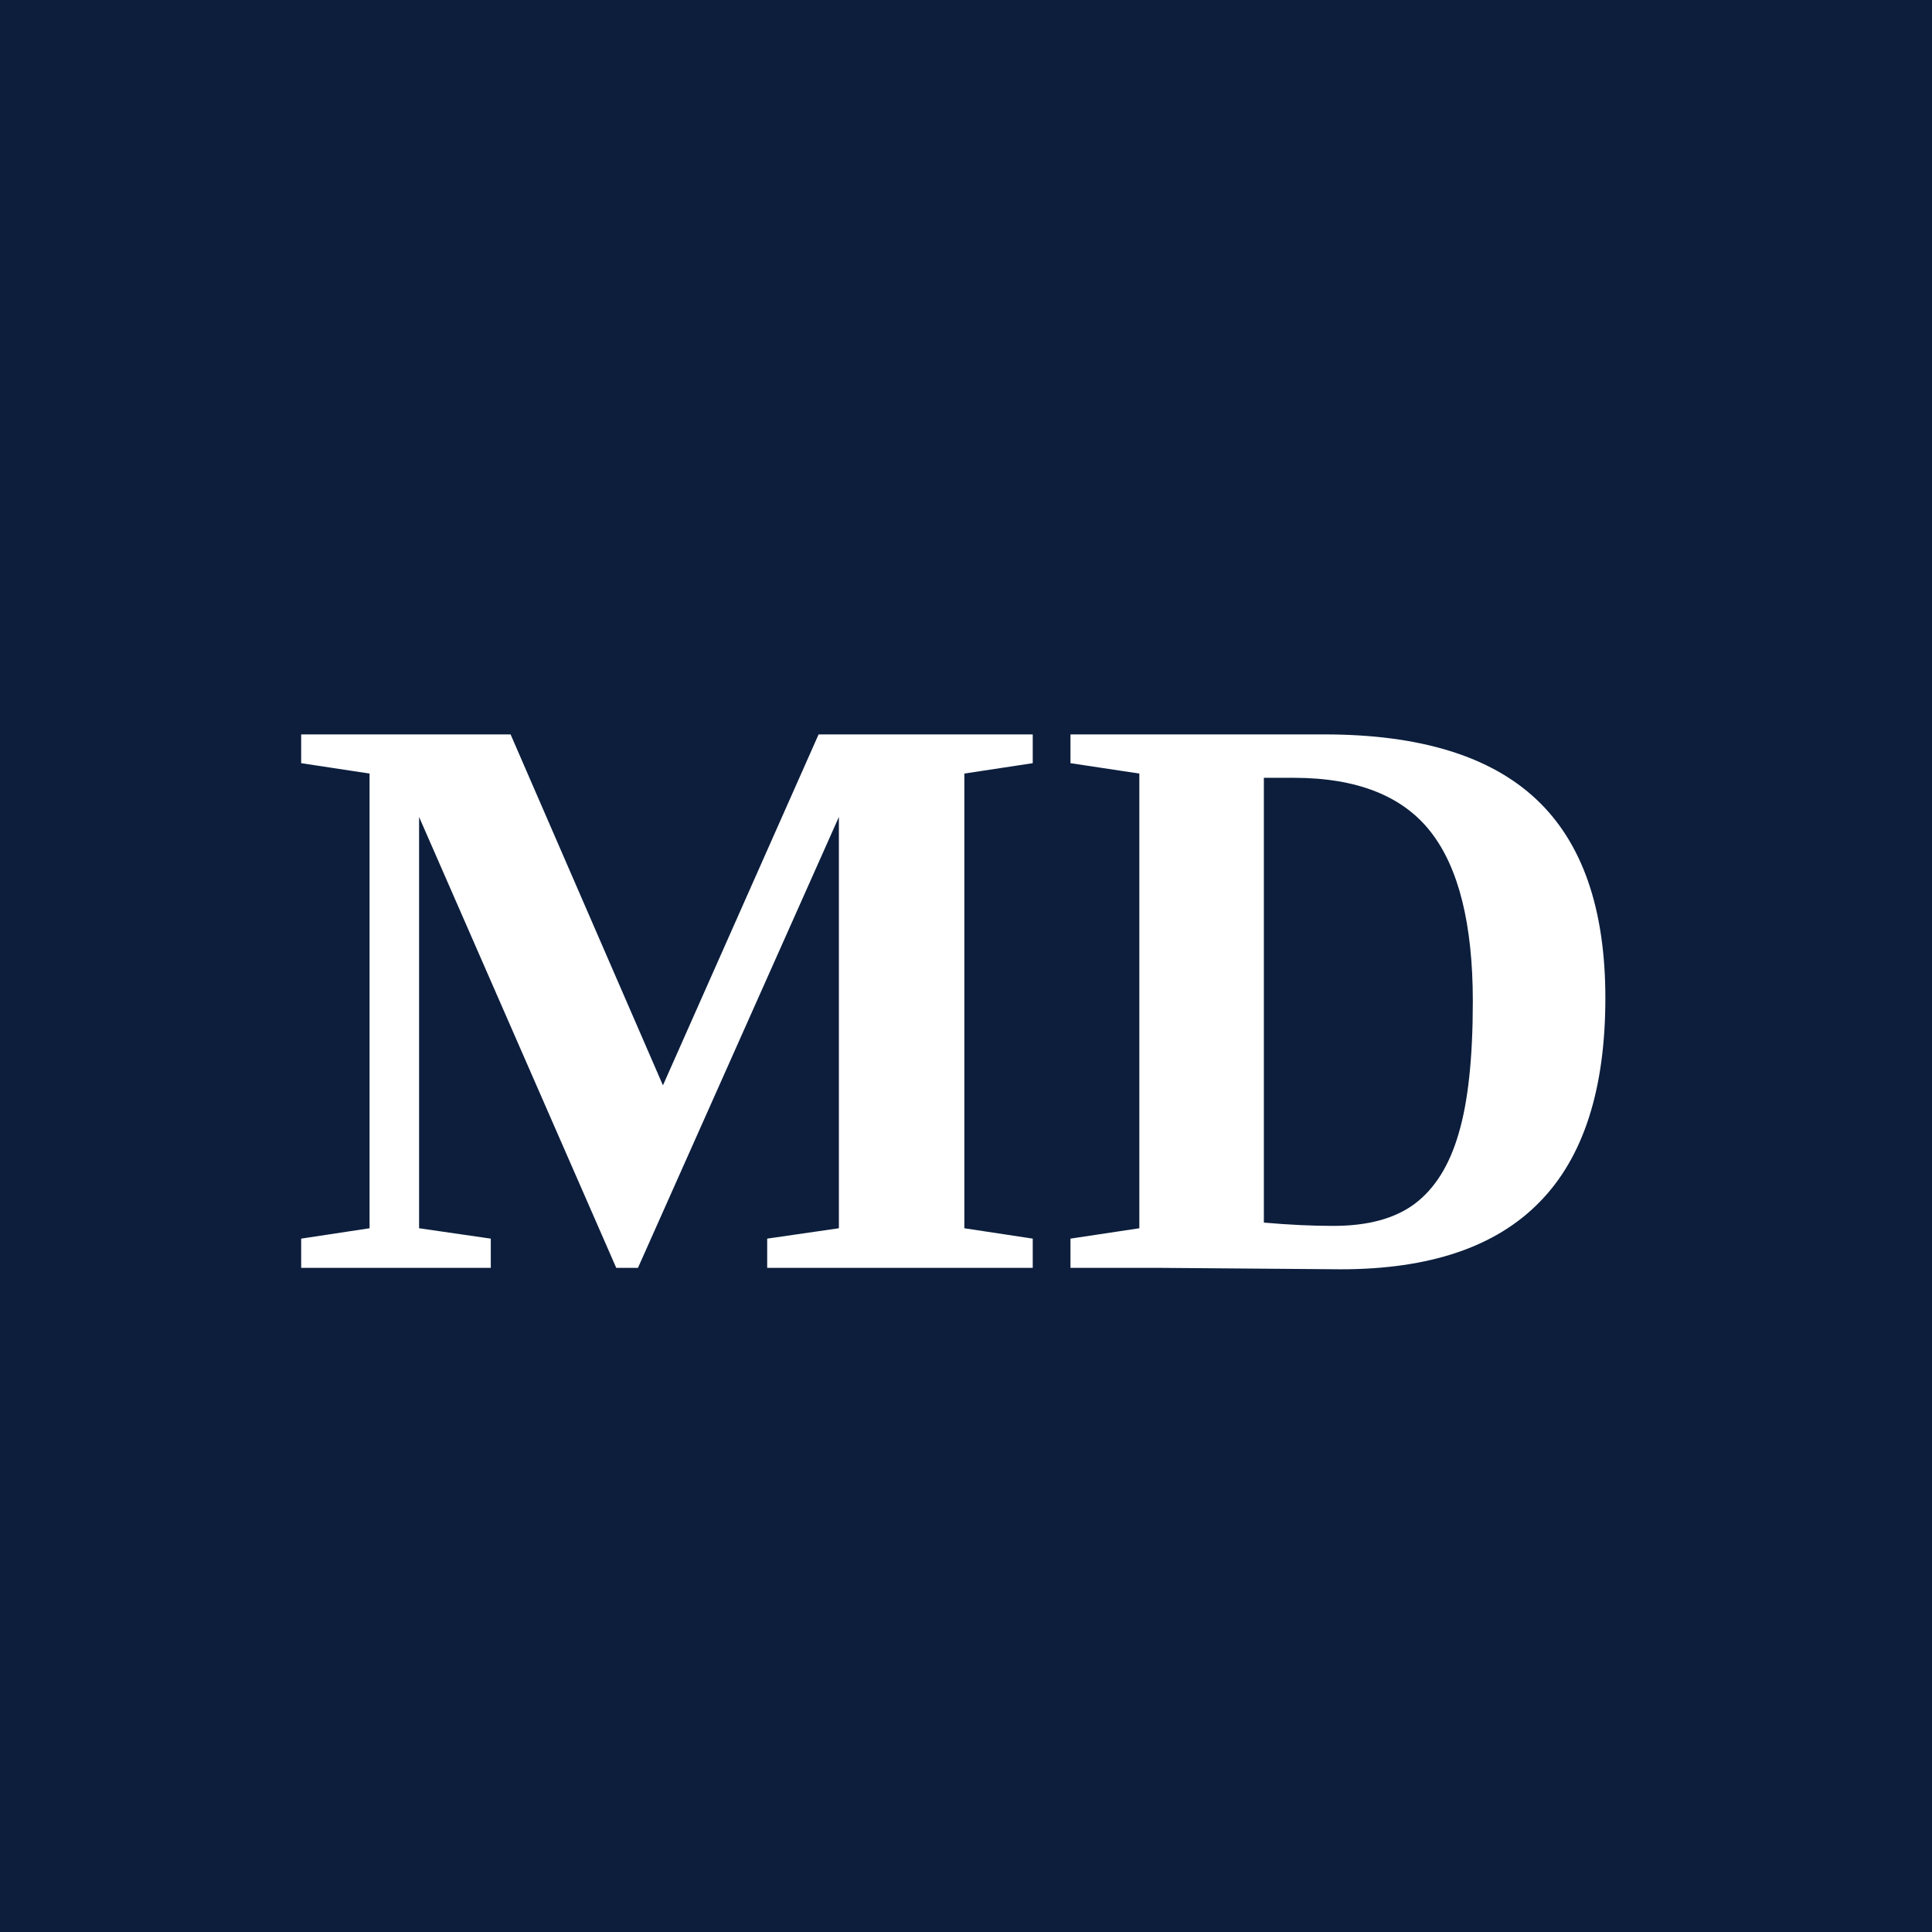
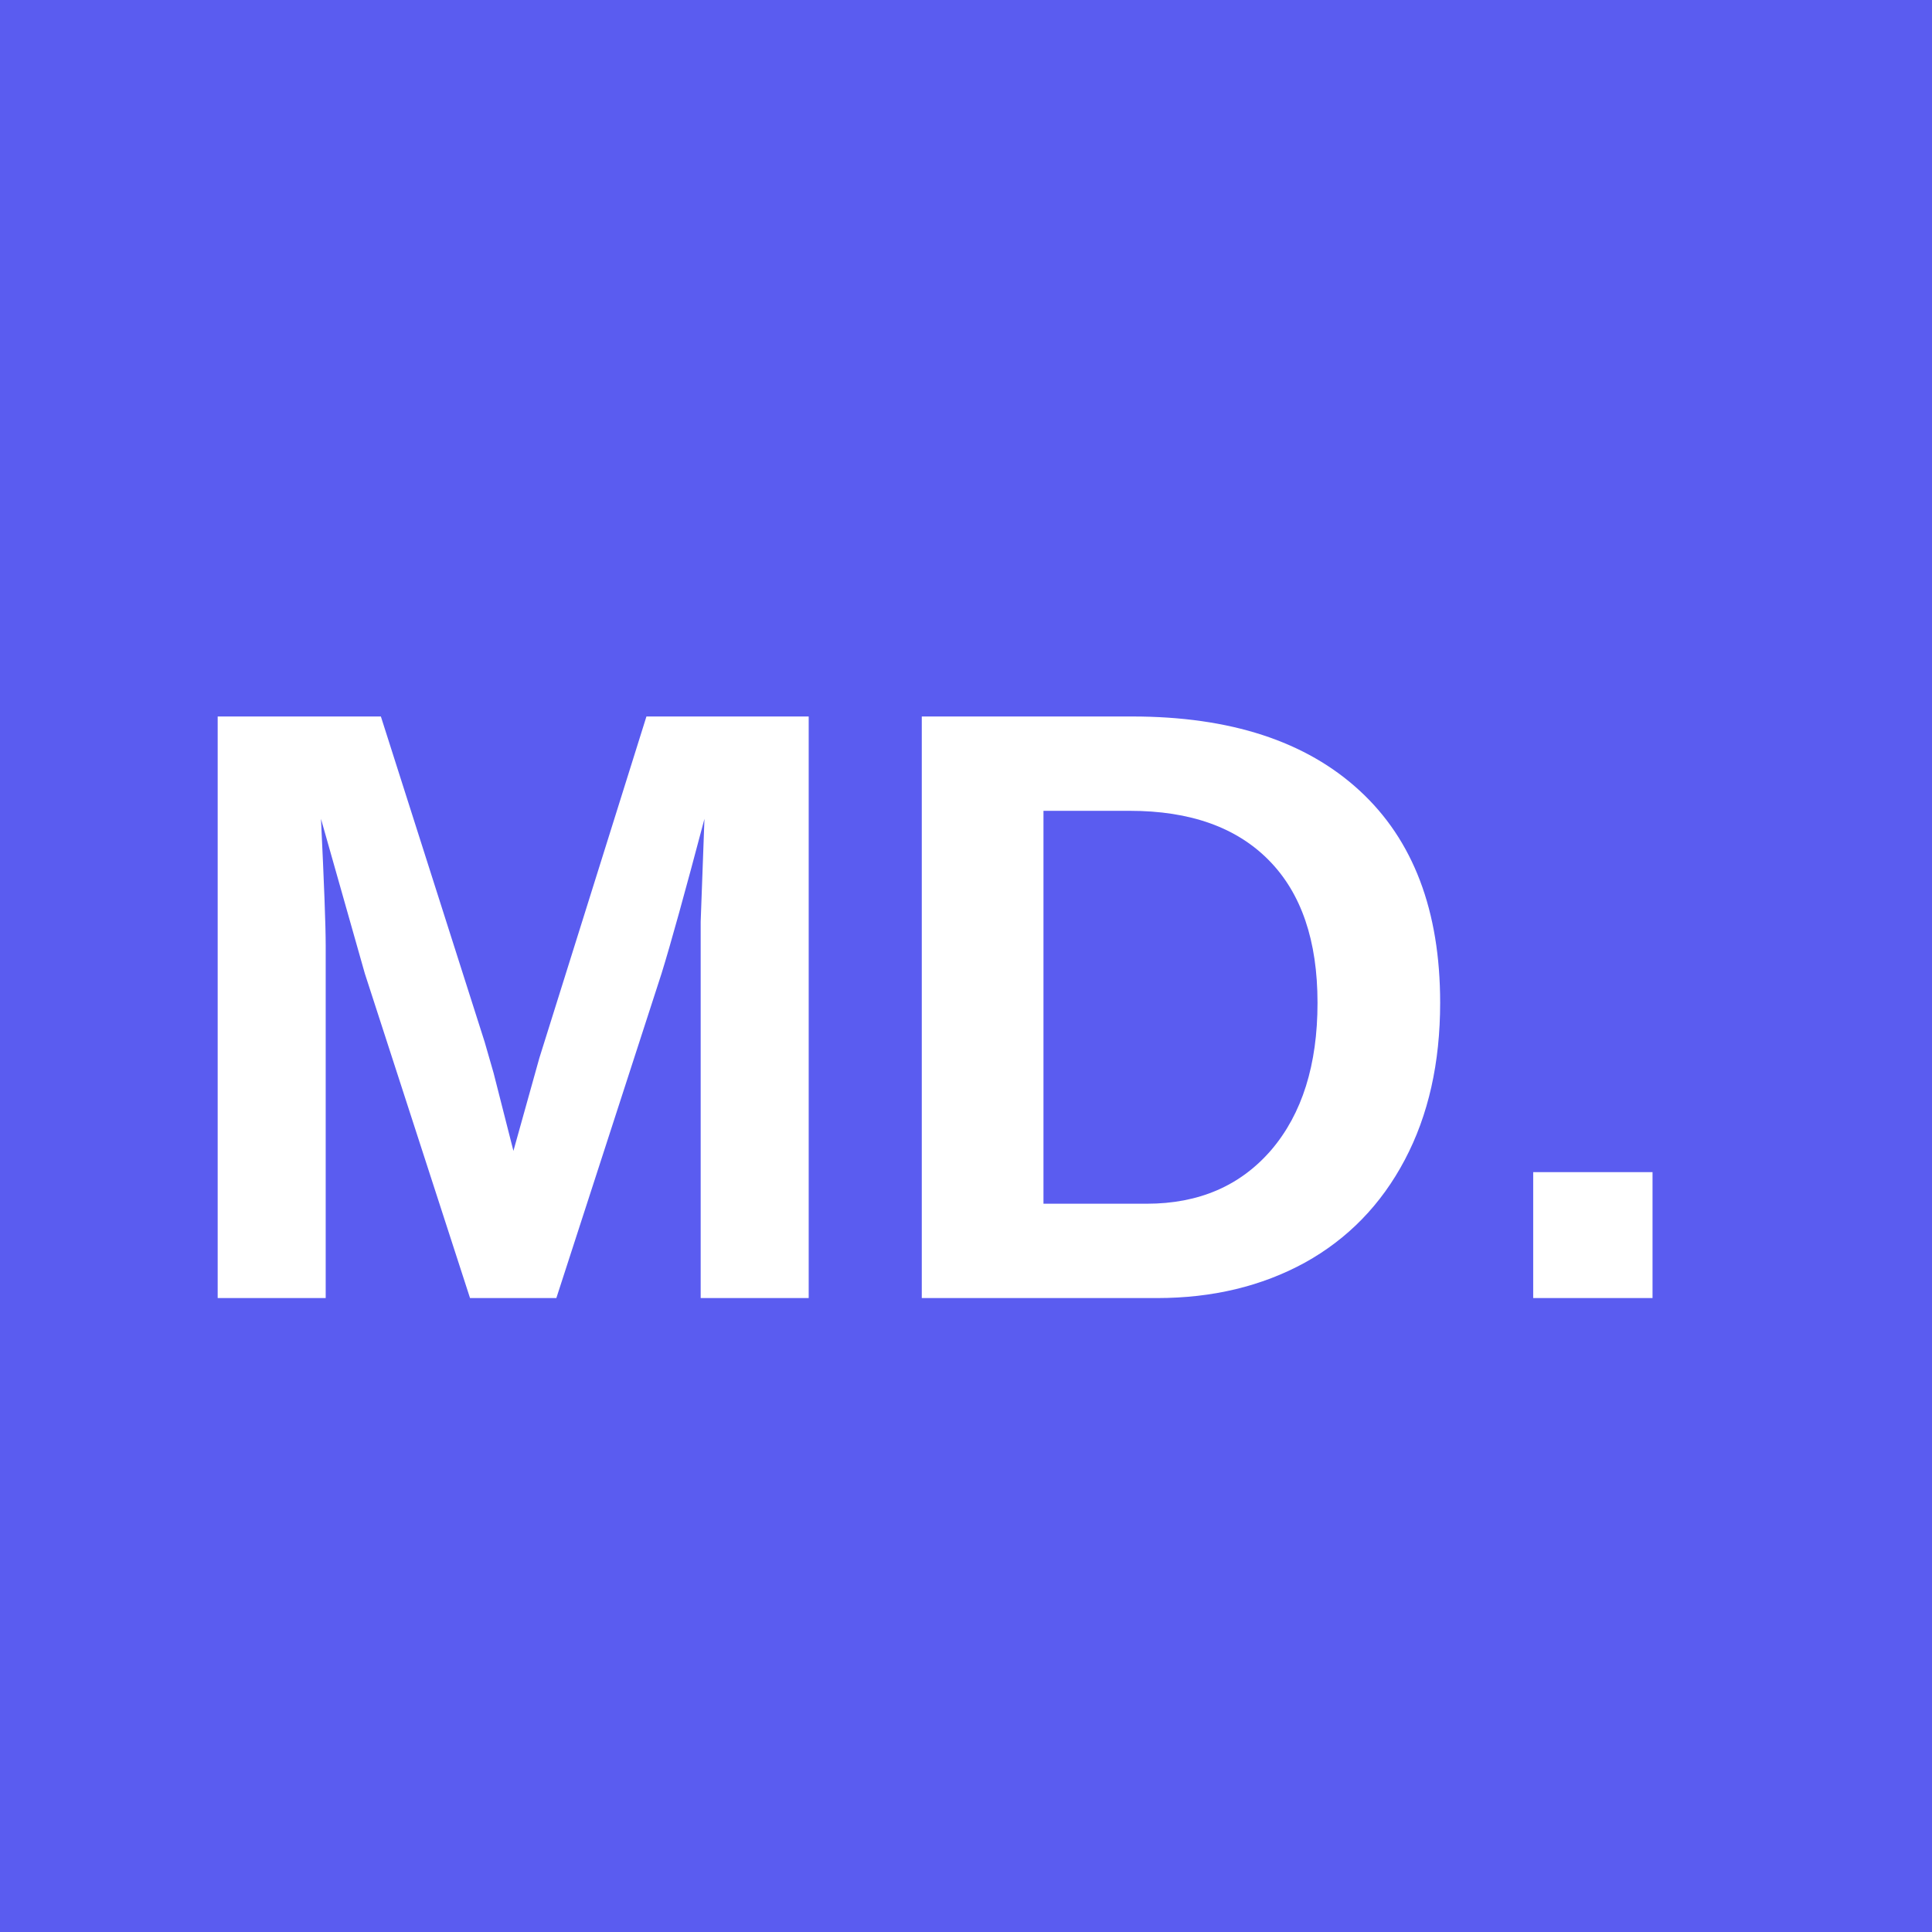
<svg xmlns="http://www.w3.org/2000/svg" viewBox="0 0 64 64">
-   <rect width="64" height="64" fill="#0c1e3c" />
-   <text x="32" y="42" font-family="Georgia,'Times New Roman',serif" font-size="27" font-weight="600" fill="#ffffff" text-anchor="middle">MD</text>
+   <rect width="64" height="64" fill="#5a5cf0" />
+   <text x="31" y="43" font-family="Arial,Helvetica,sans-serif" font-size="28" font-weight="700" fill="#ffffff" text-anchor="middle">MD.</text>
</svg>
